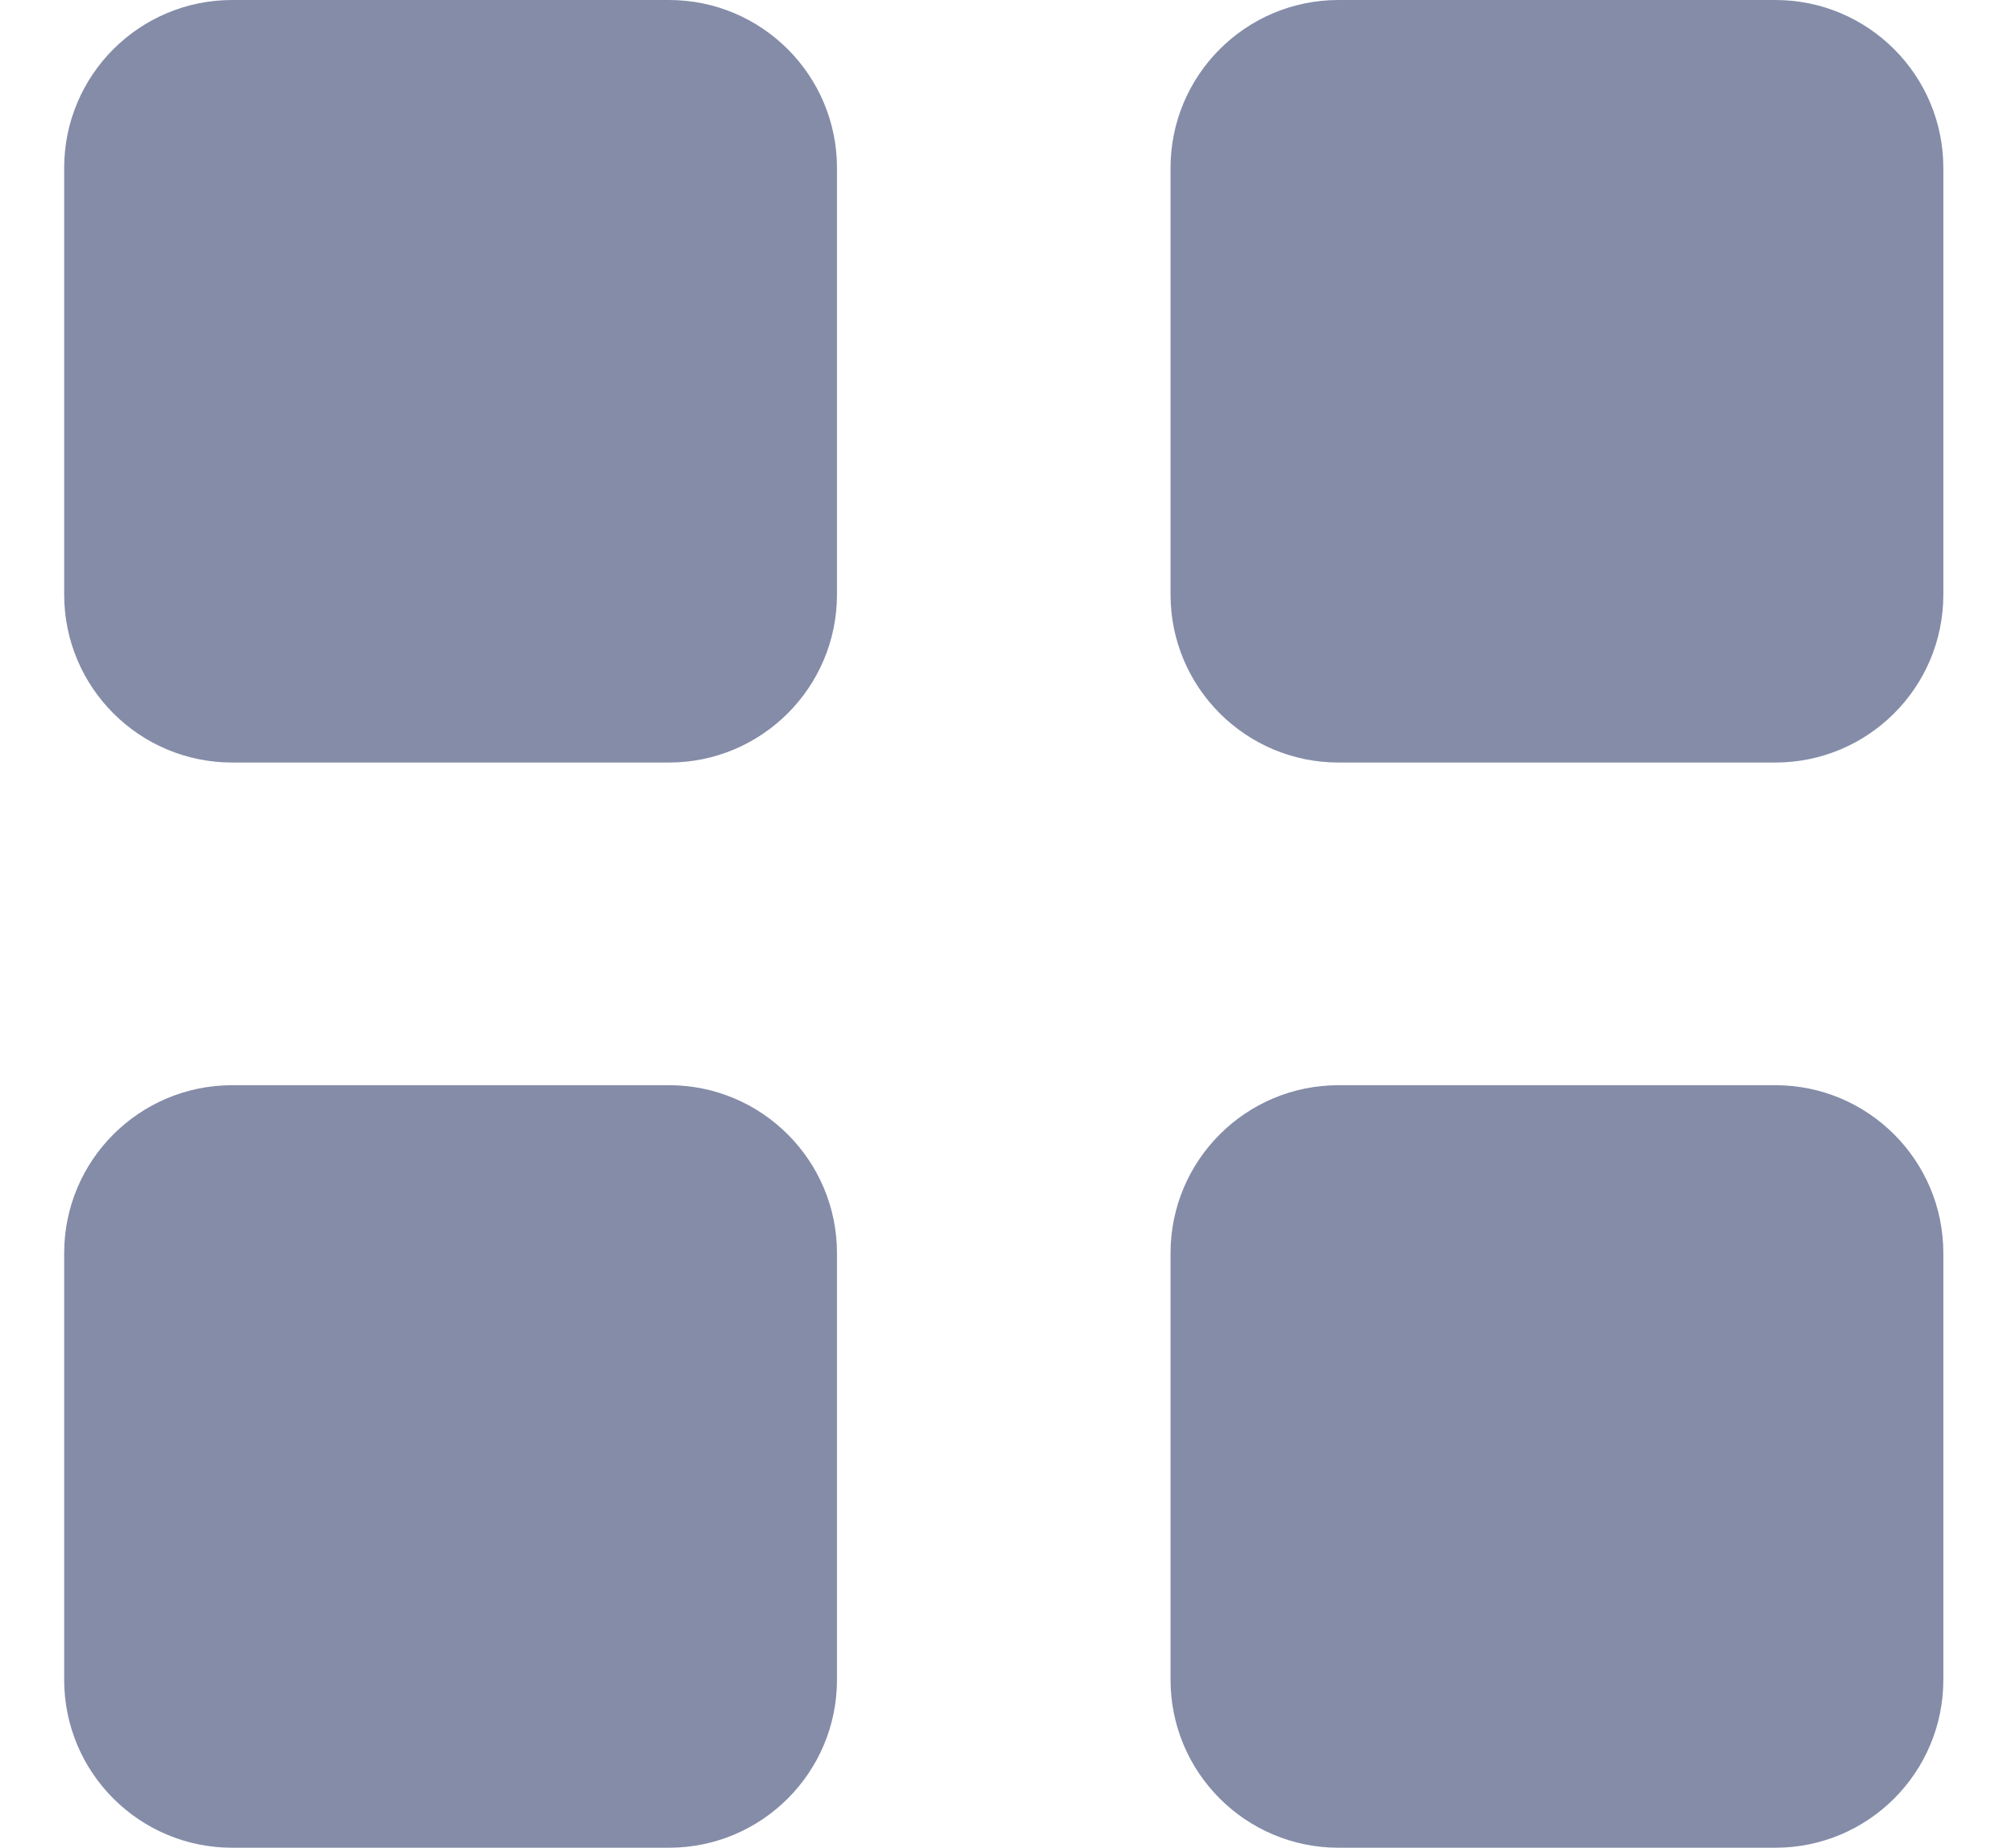
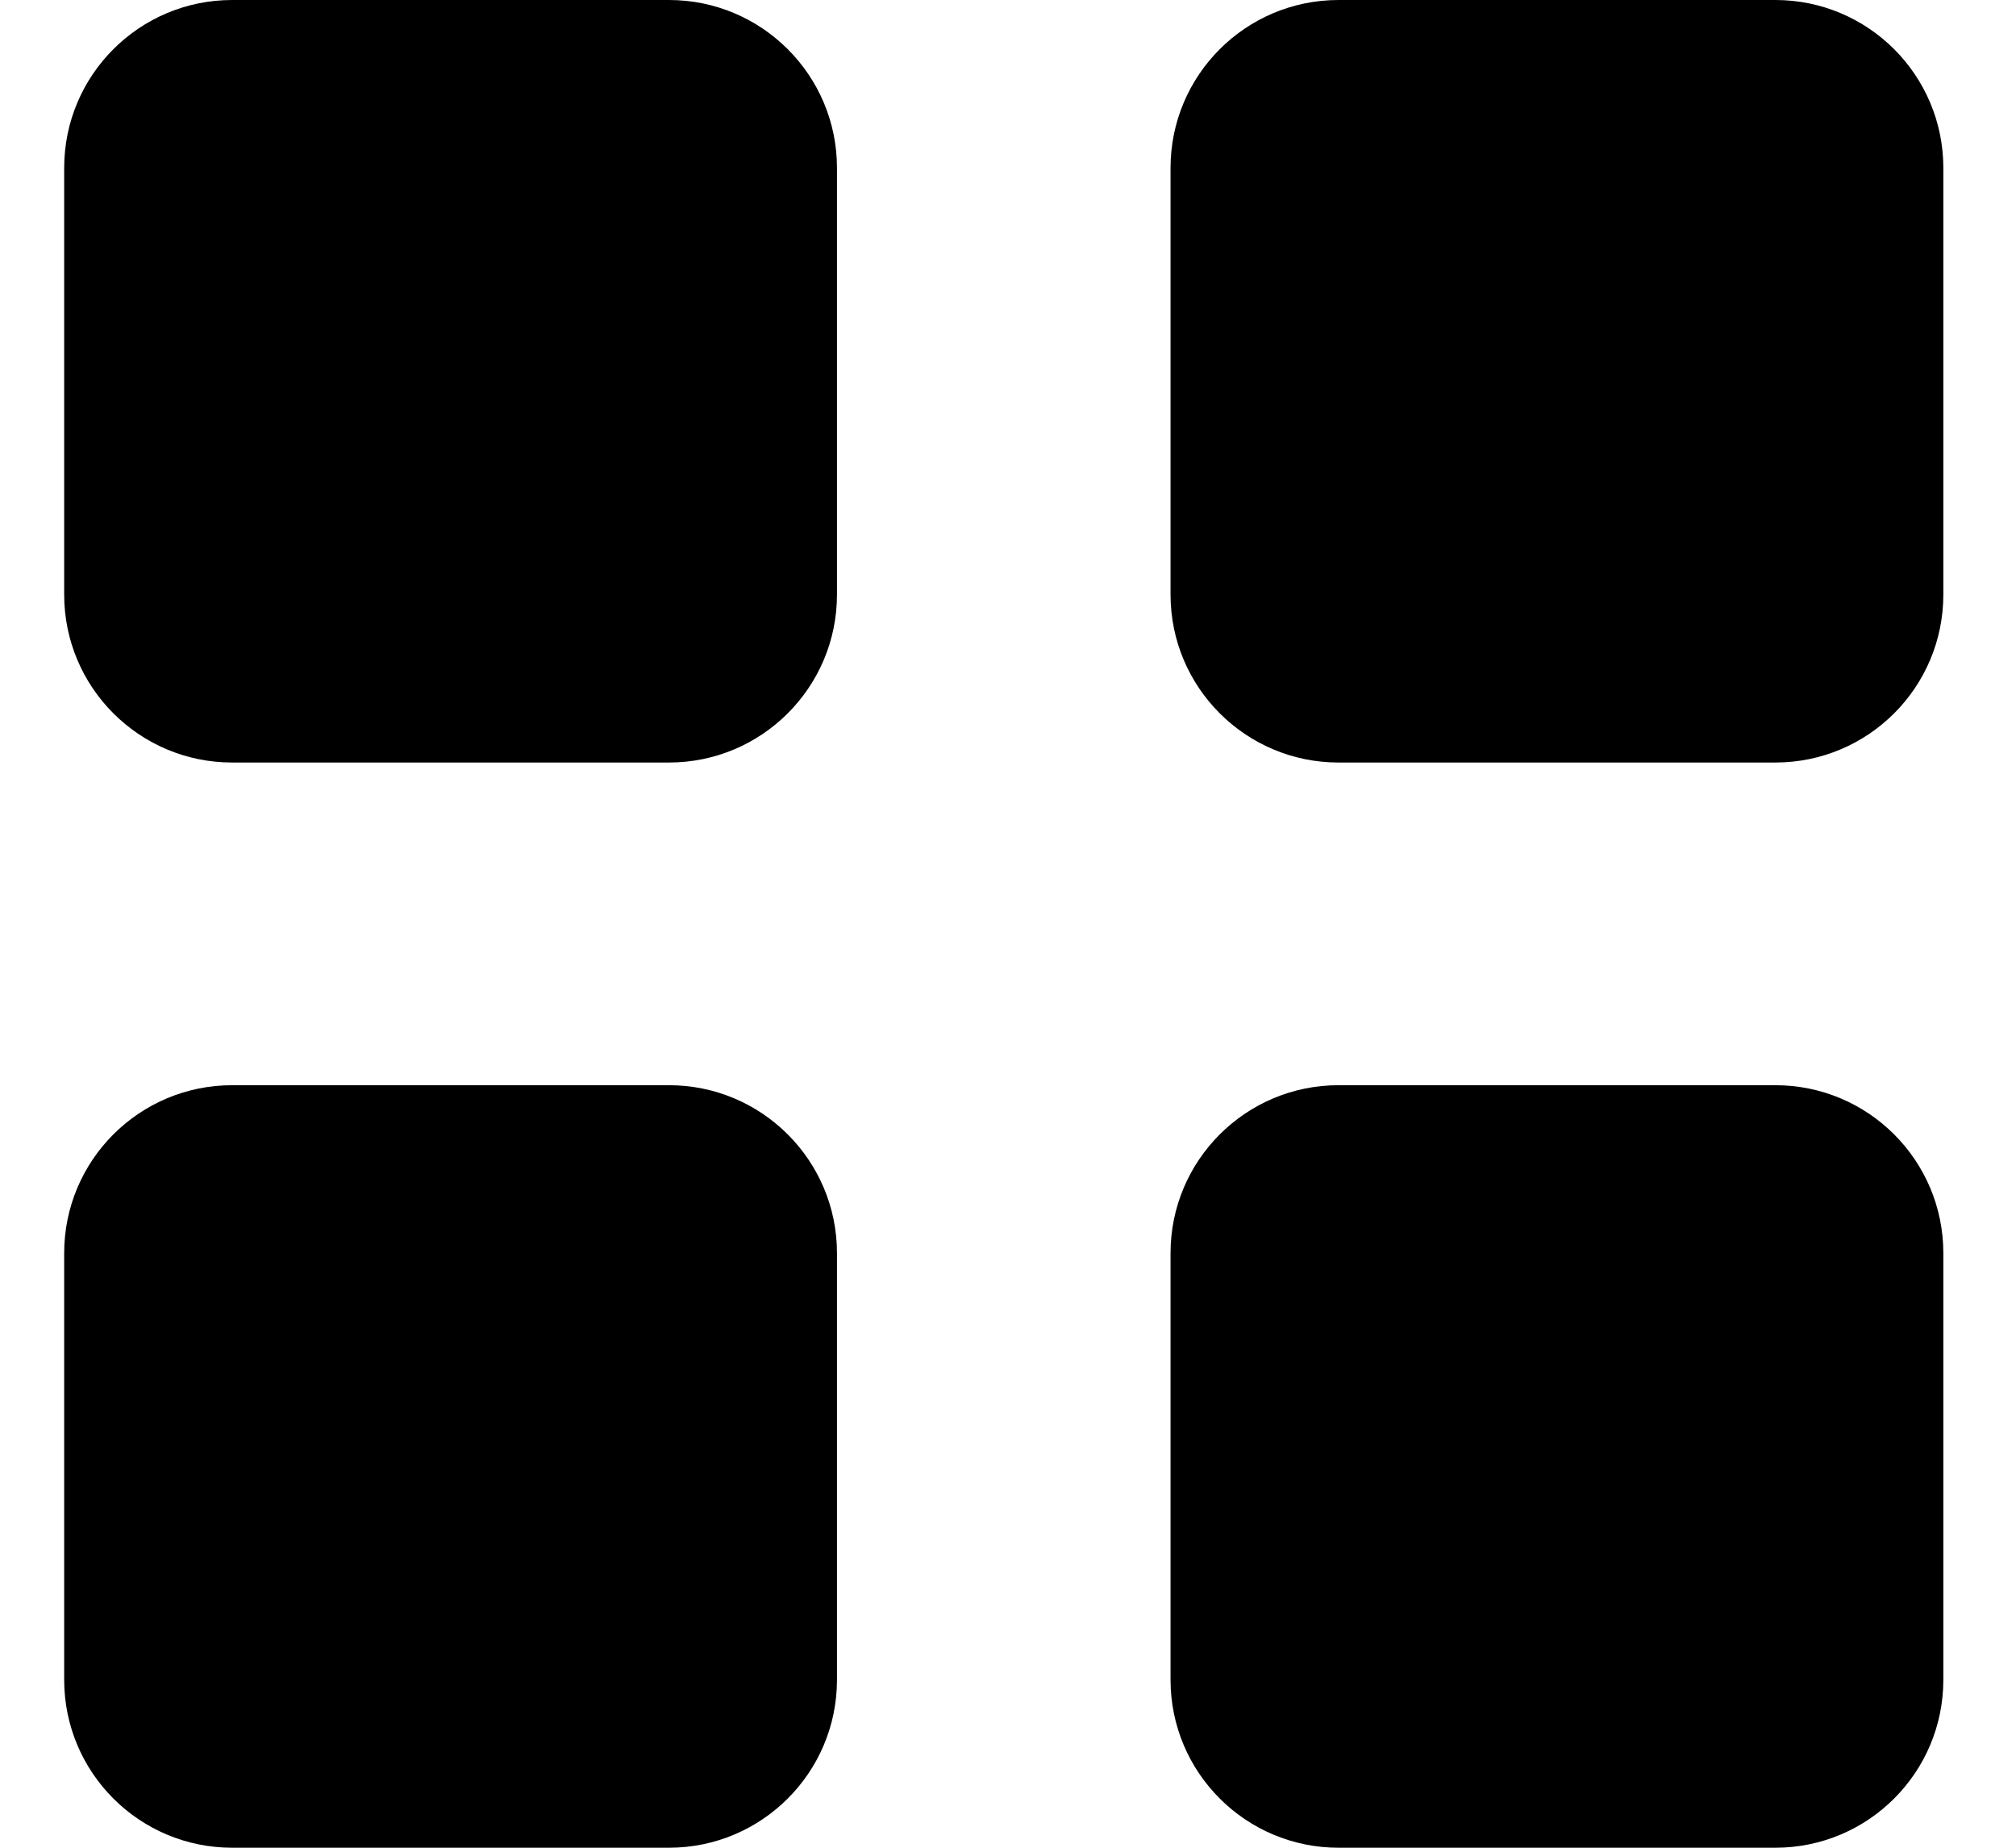
- <svg xmlns="http://www.w3.org/2000/svg" width="24" height="22" viewBox="0 0 24 22" fill="none">
-   <path fill-rule="evenodd" clip-rule="evenodd" d="M2.764 0C1.659 0 0.764 0.895 0.764 2V7.079C0.764 8.184 1.659 9.079 2.764 9.079H7.964C9.068 9.079 9.964 8.184 9.964 7.079V2C9.964 0.895 9.068 0 7.964 0H2.764ZM15.935 0C14.831 0 13.935 0.895 13.935 2V7.079C13.935 8.184 14.831 9.079 15.935 9.079H21.135C22.24 9.079 23.135 8.184 23.135 7.079V2C23.135 0.895 22.24 0 21.135 0H15.935ZM0.764 14.921C0.764 13.816 1.659 12.921 2.764 12.921H7.964C9.068 12.921 9.964 13.816 9.964 14.921V20C9.964 21.105 9.068 22 7.964 22H2.764C1.659 22 0.764 21.105 0.764 20V14.921ZM15.935 12.921C14.831 12.921 13.935 13.816 13.935 14.921V20C13.935 21.105 14.831 22 15.935 22H21.135C22.24 22 23.135 21.105 23.135 20V14.921C23.135 13.816 22.24 12.921 21.135 12.921H15.935Z" fill="#848CA8" />
+ <svg xmlns="http://www.w3.org/2000/svg" width="24" height="22" viewBox="0 0 24 22">
+   <path fill-rule="evenodd" clip-rule="evenodd" d="M2.764 0C1.659 0 0.764 0.895 0.764 2V7.079C0.764 8.184 1.659 9.079 2.764 9.079H7.964C9.068 9.079 9.964 8.184 9.964 7.079V2C9.964 0.895 9.068 0 7.964 0H2.764ZM15.935 0C14.831 0 13.935 0.895 13.935 2V7.079C13.935 8.184 14.831 9.079 15.935 9.079H21.135C22.24 9.079 23.135 8.184 23.135 7.079V2C23.135 0.895 22.24 0 21.135 0H15.935ZM0.764 14.921C0.764 13.816 1.659 12.921 2.764 12.921H7.964C9.068 12.921 9.964 13.816 9.964 14.921V20C9.964 21.105 9.068 22 7.964 22H2.764C1.659 22 0.764 21.105 0.764 20V14.921ZM15.935 12.921C14.831 12.921 13.935 13.816 13.935 14.921V20C13.935 21.105 14.831 22 15.935 22H21.135C22.24 22 23.135 21.105 23.135 20V14.921C23.135 13.816 22.24 12.921 21.135 12.921H15.935Z" />
</svg>
